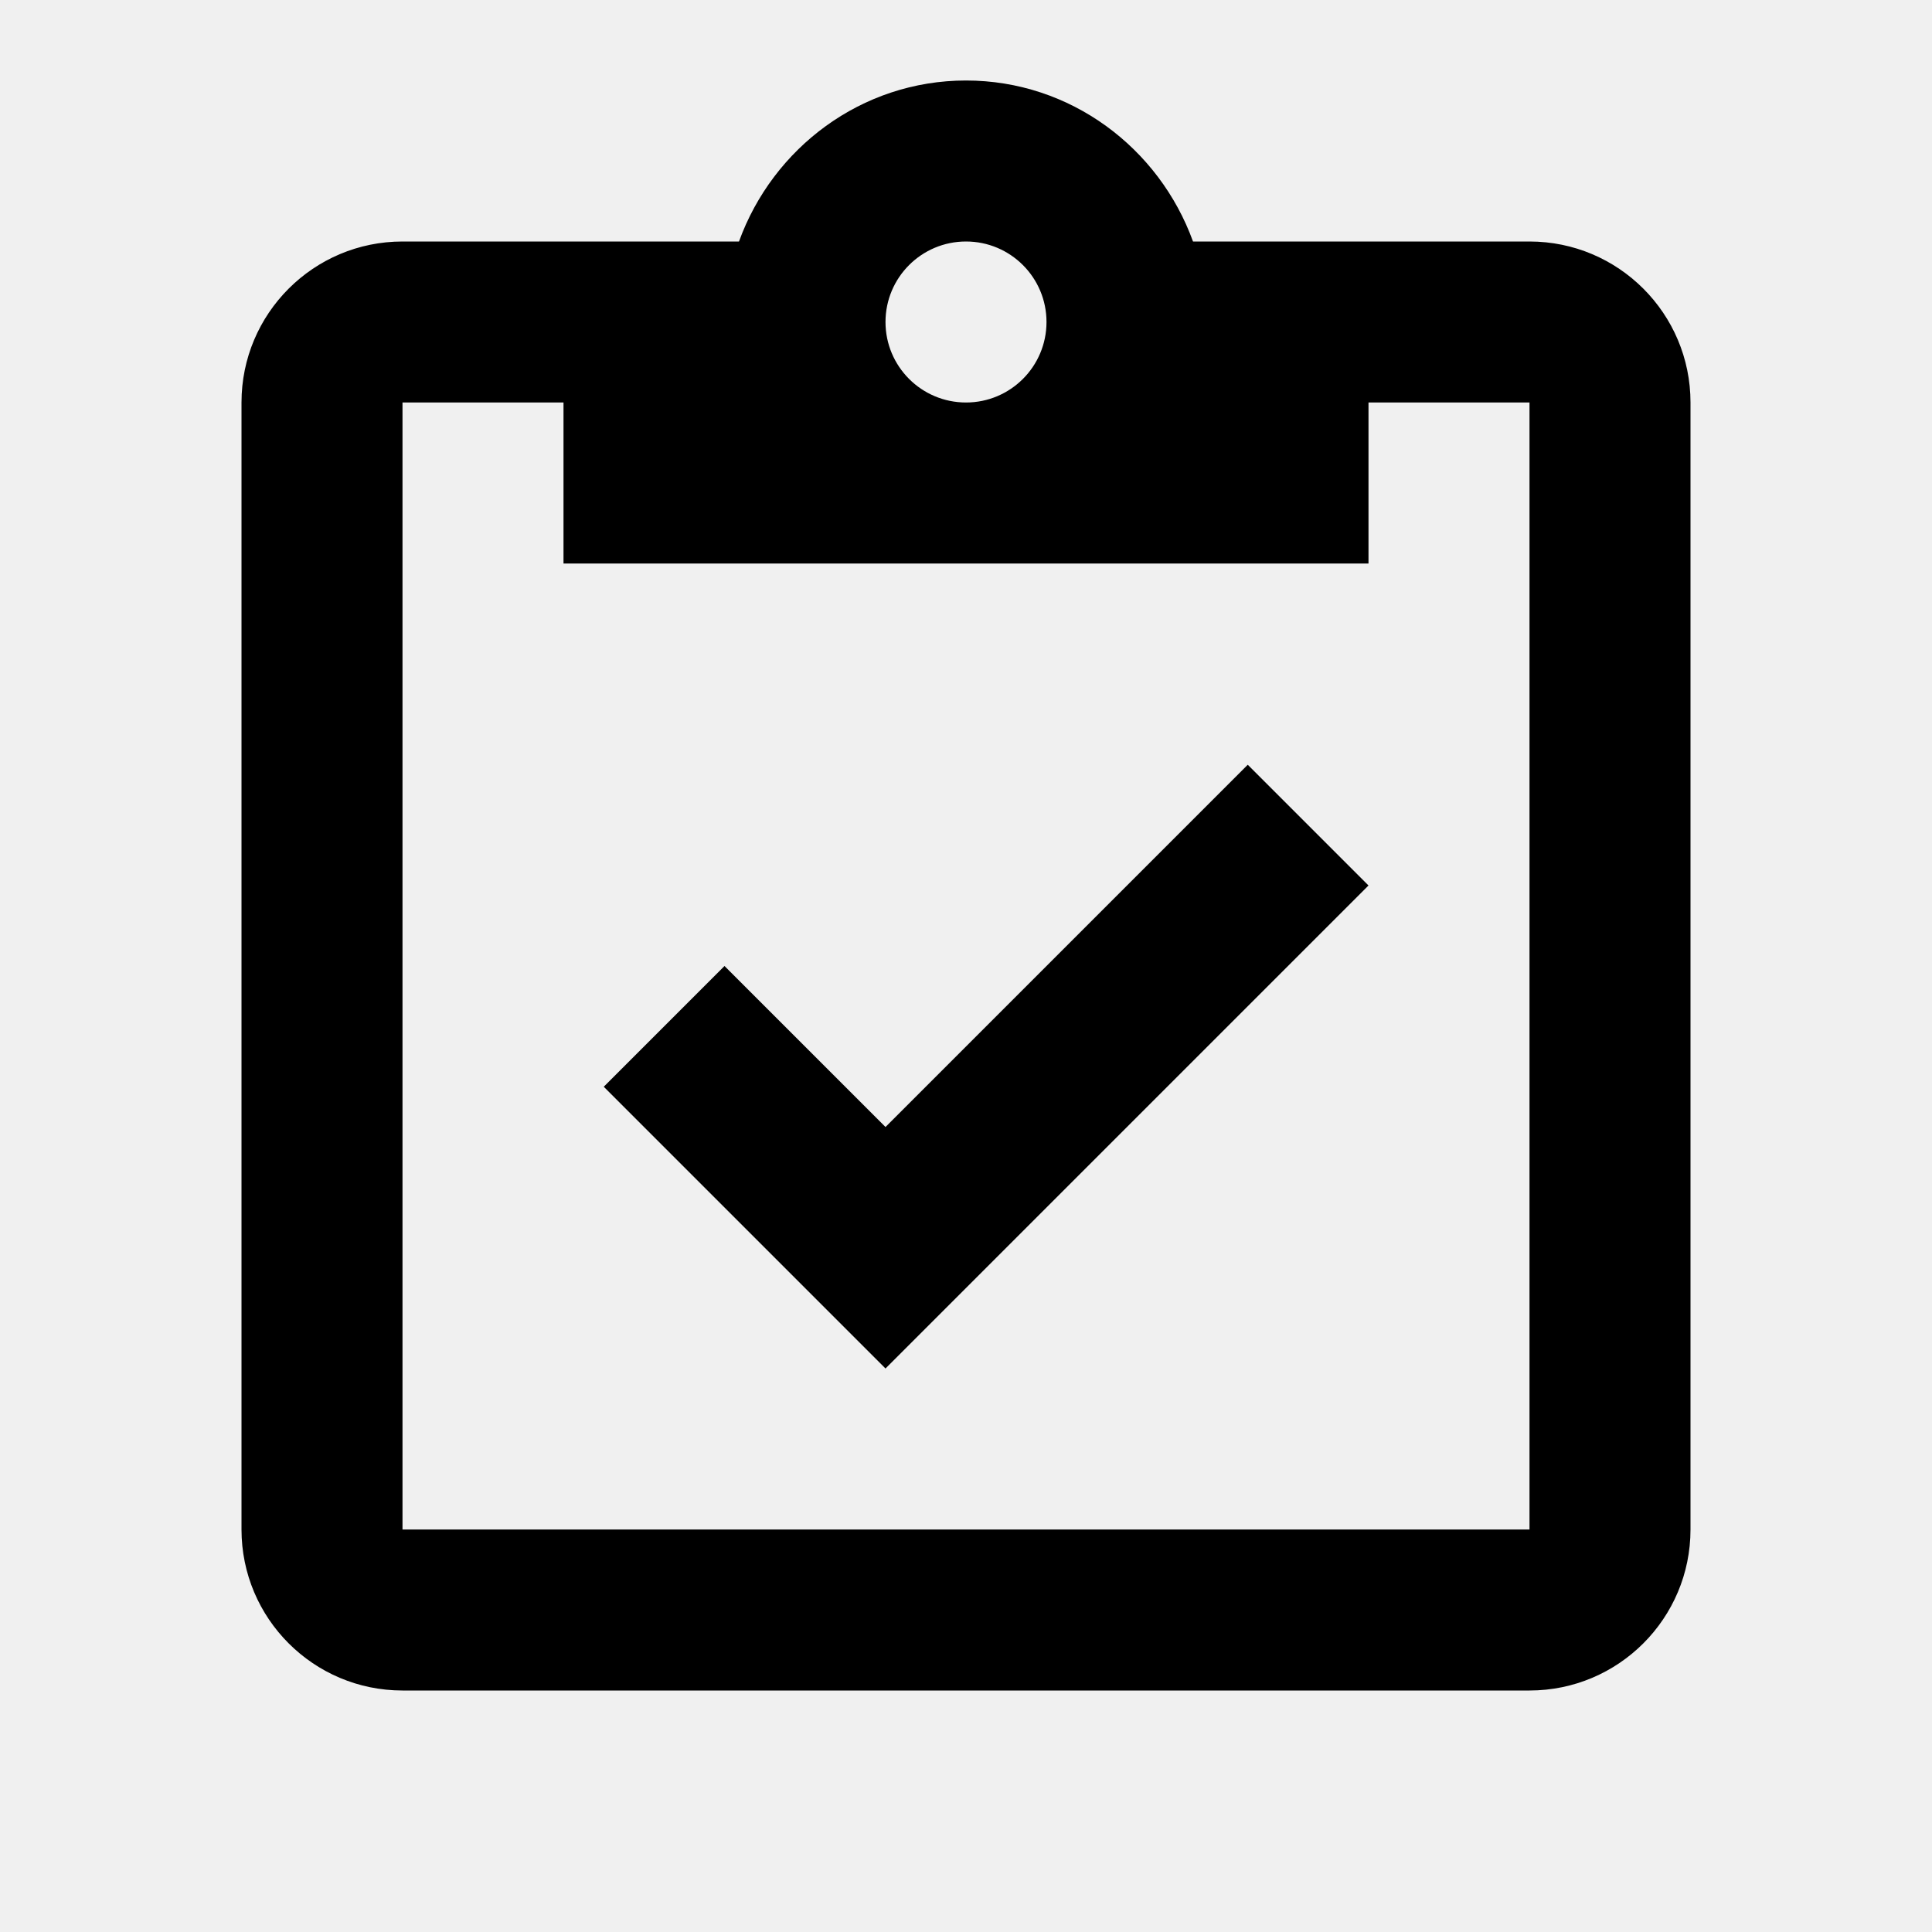
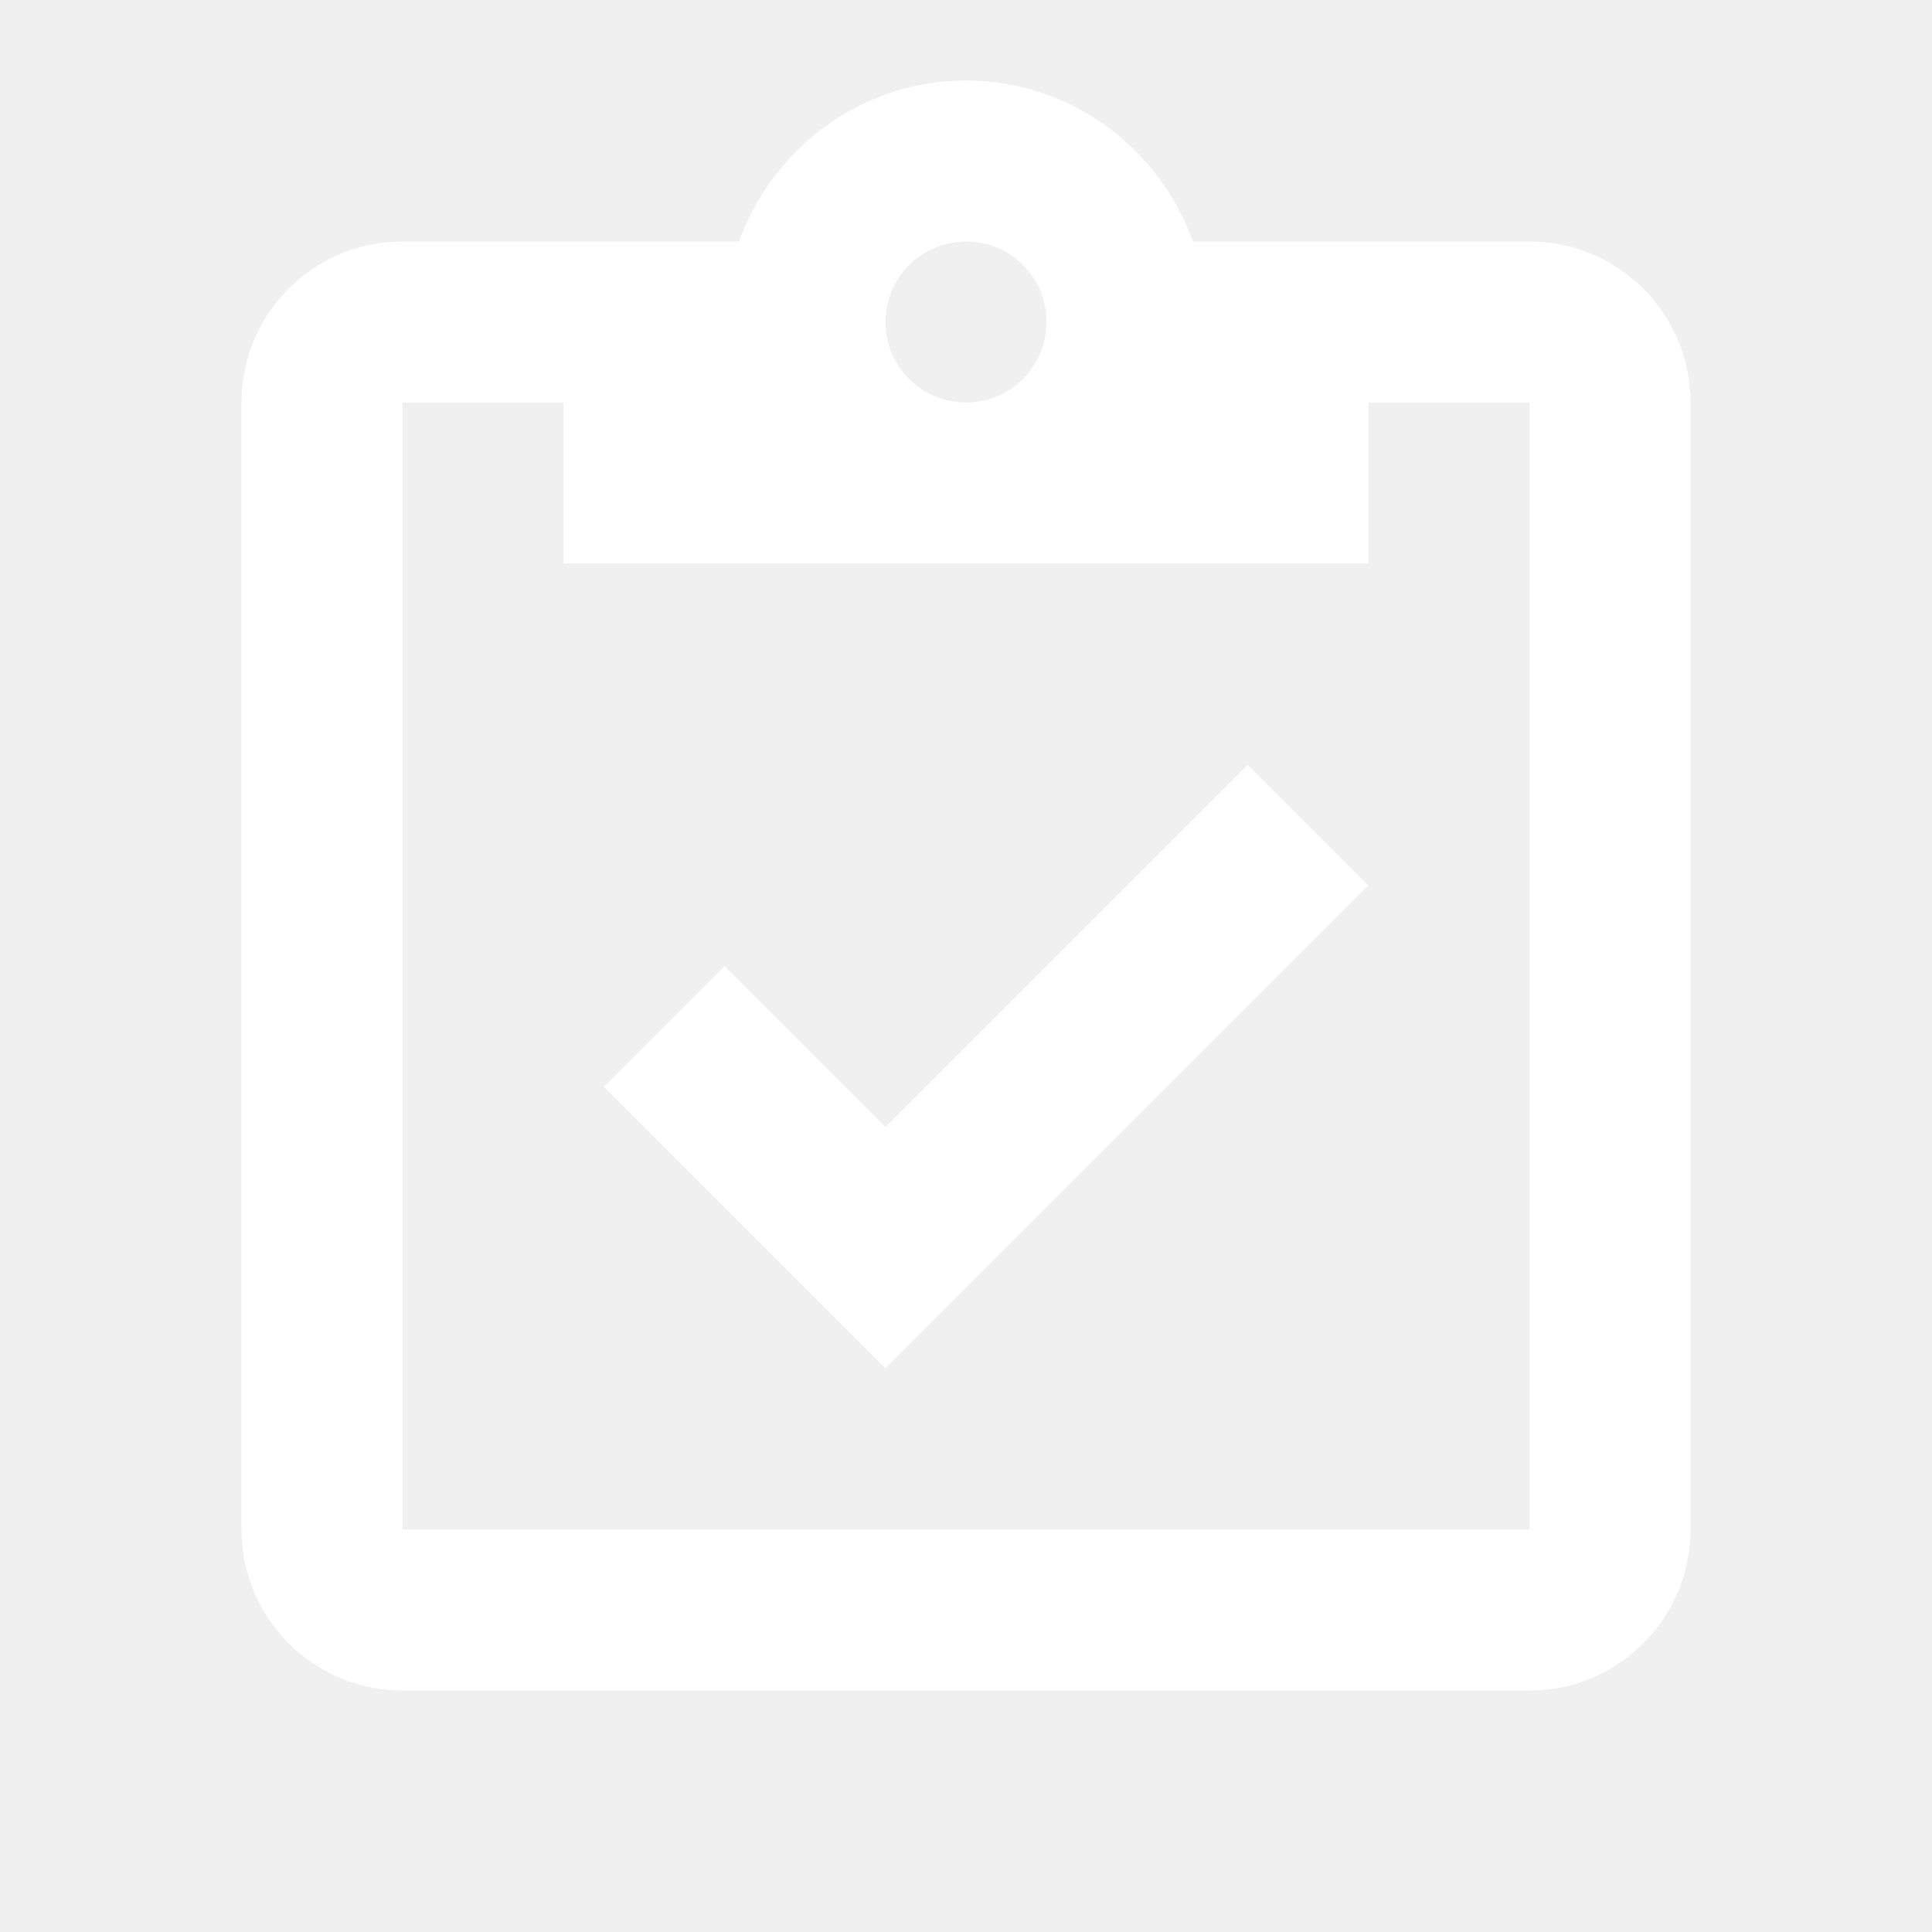
<svg xmlns="http://www.w3.org/2000/svg" viewBox="0 0 24 24">
-   <path d="M19,3H14.82C14.4,1.84 13.3,1 12,1C10.7,1 9.6,1.84 9.18,3H5A2,2 0 0,0 3,5V19A2,2 0 0,0 5,21H19A2,2 0 0,0 21,19V5A2,2 0 0,0 19,3M12,3A1,1 0 0,1 13,4A1,1 0 0,1 12,5A1,1 0 0,1 11,4A1,1 0 0,1 12,3M7,7H17V5H19V19H5V5H7V7M7.5,13.5L9,12L11,14L15.5,9.5L17,11L11,17L7.5,13.5Z" />
+   <path fill="#ffffff" d="M19,3H14.82C14.4,1.84 13.3,1 12,1C10.7,1 9.6,1.84 9.18,3H5A2,2 0 0,0 3,5V19A2,2 0 0,0 5,21H19A2,2 0 0,0 21,19V5A2,2 0 0,0 19,3M12,3A1,1 0 0,1 13,4A1,1 0 0,1 12,5A1,1 0 0,1 11,4A1,1 0 0,1 12,3M7,7H17V5H19V19H5V5H7V7M7.5,13.5L9,12L11,14L15.5,9.5L17,11L11,17L7.5,13.5Z" />
</svg>
